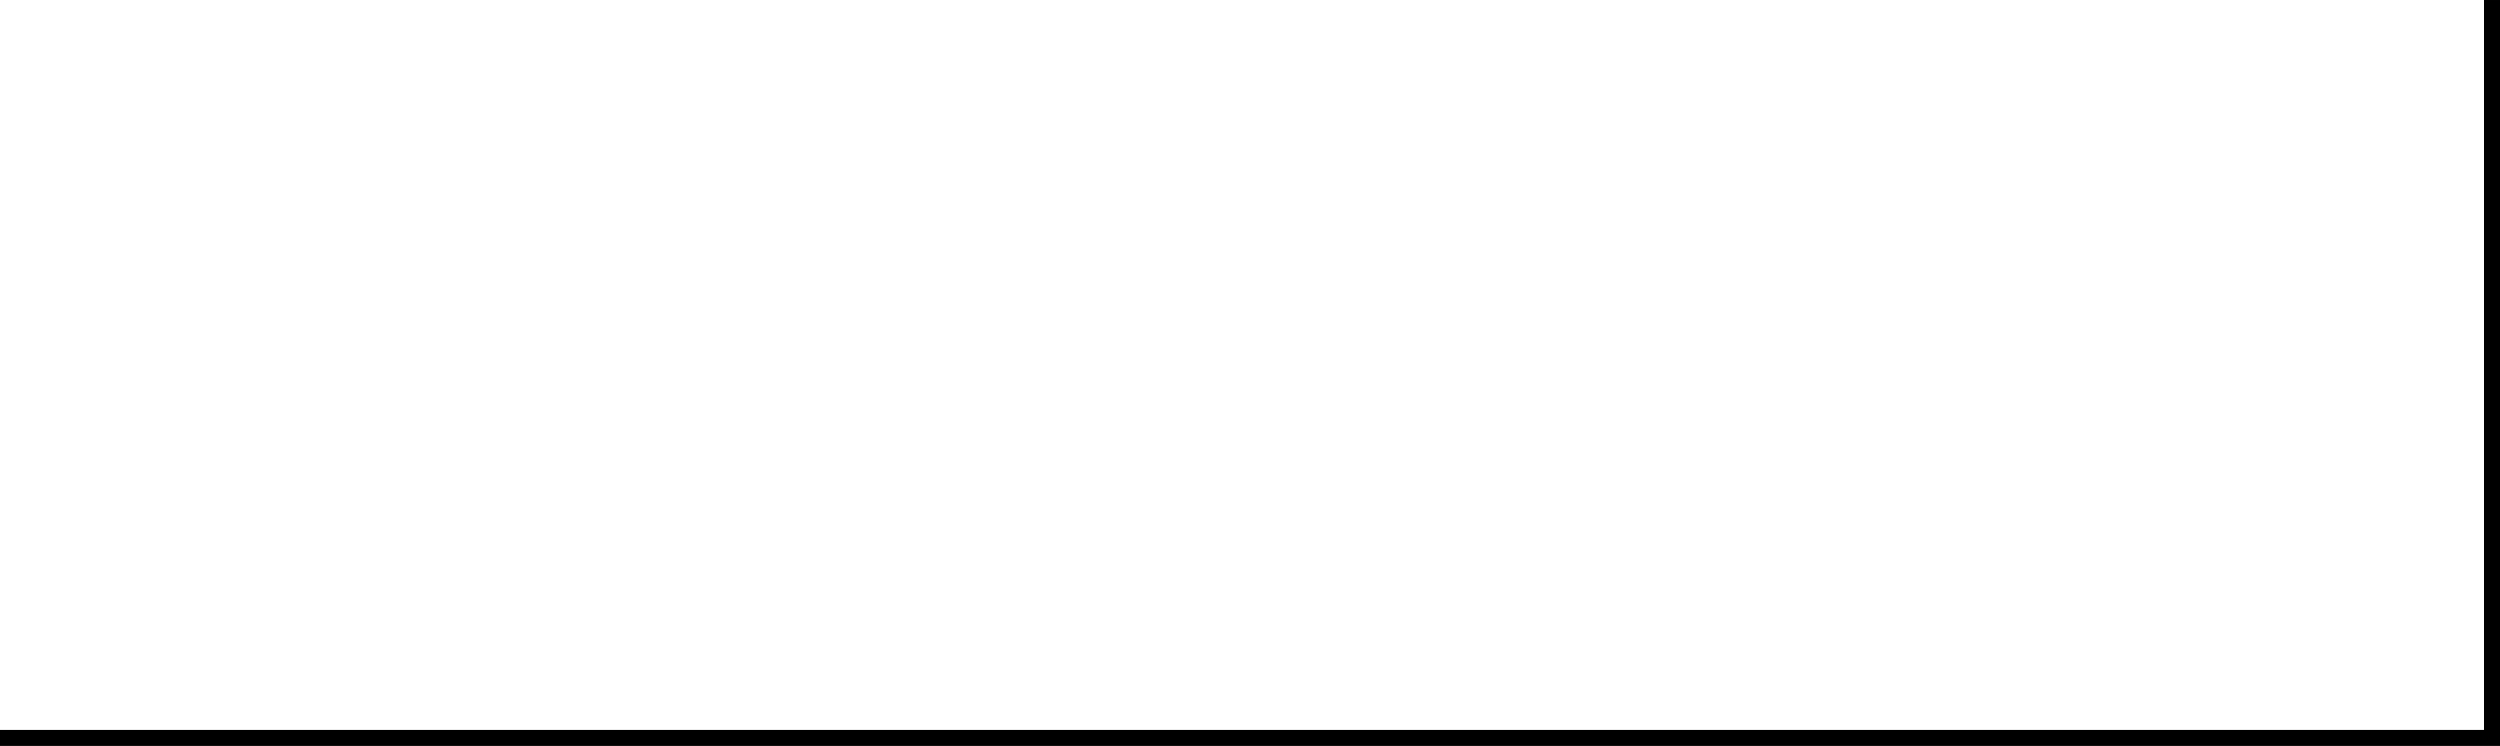
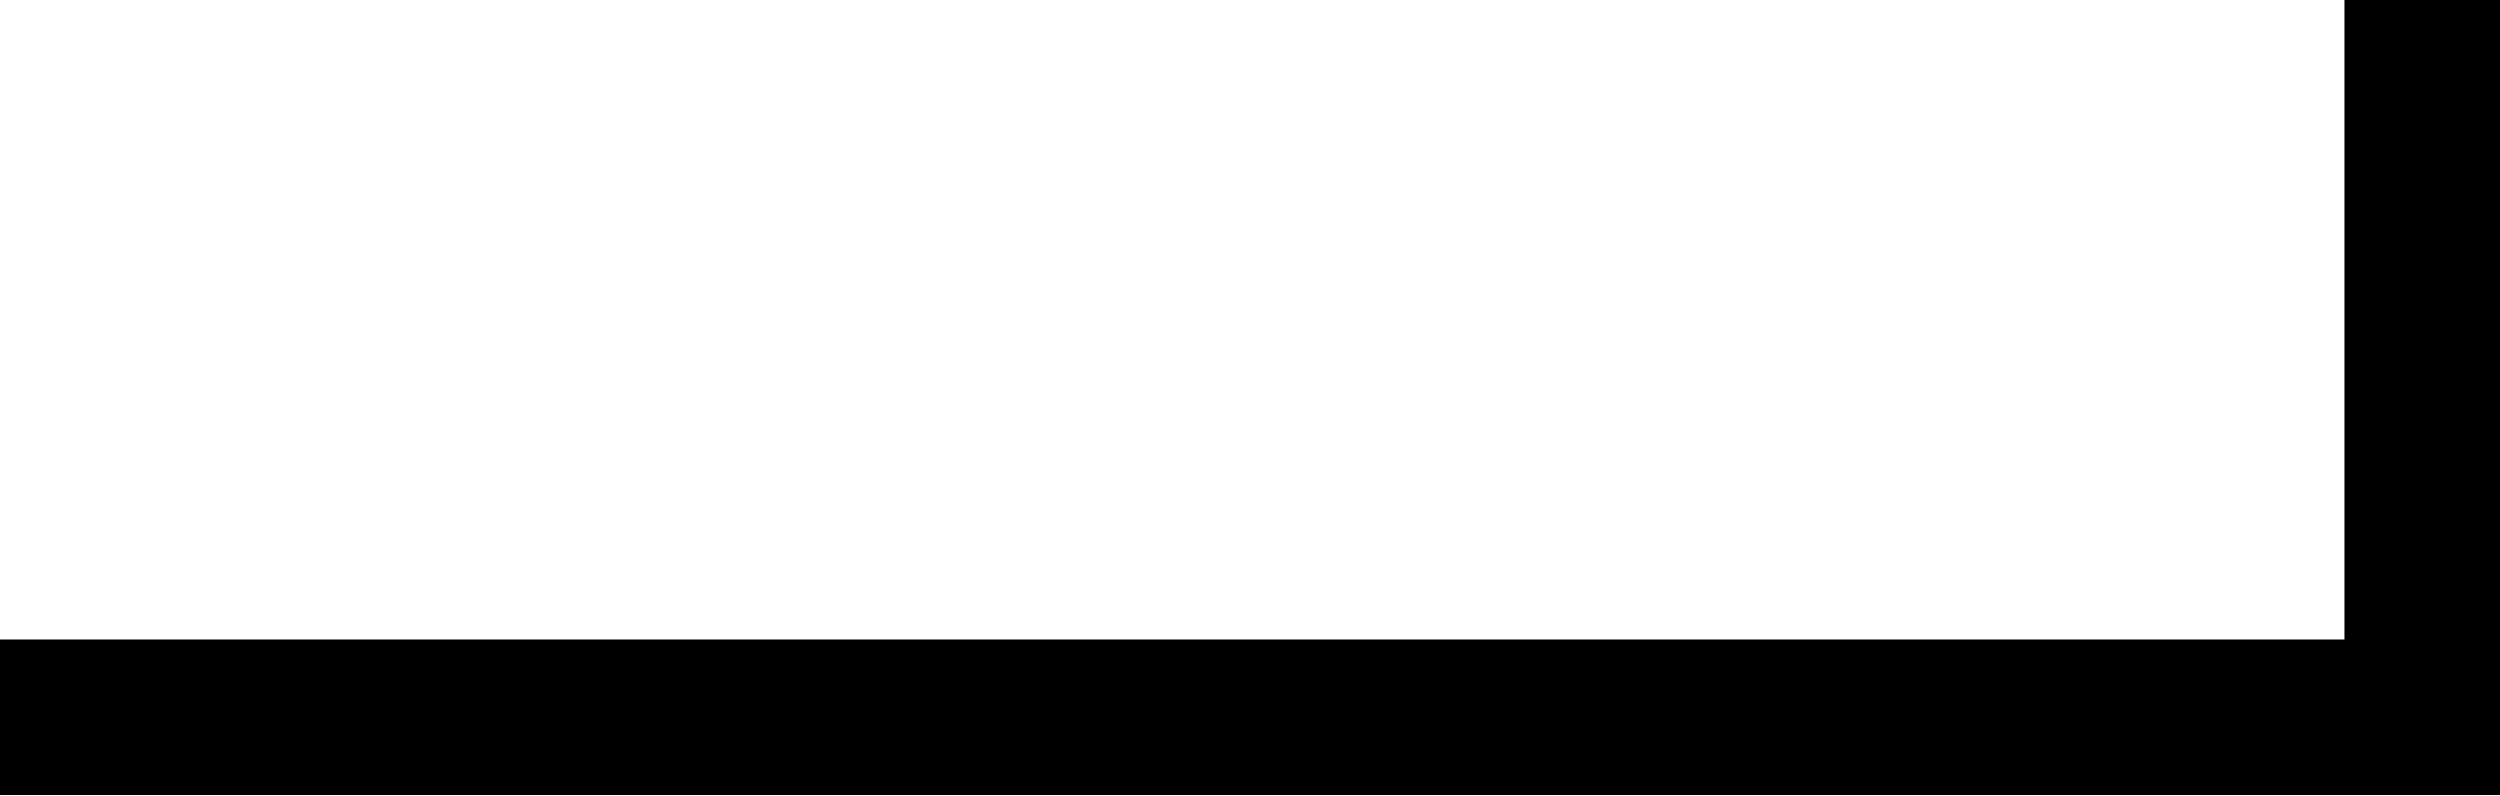
- <svg xmlns="http://www.w3.org/2000/svg" width="156.226mm" height="46.613mm" viewBox="0 0 156.226 46.613" version="1.1" id="svg1013">
+ <svg xmlns="http://www.w3.org/2000/svg" width="160.726mm" height="51.113mm" viewBox="0 0 160.726 51.113" version="1.1" id="svg1013">
  <defs id="defs1007" />
  <g id="layer1" transform="translate(-16.63095,-96.67261)">
-     <path style="fill:none;fill-rule:evenodd;stroke:#000000;stroke-width:1;stroke-linecap:butt;stroke-linejoin:miter;stroke-miterlimit:4;stroke-dasharray:none;stroke-opacity:1" d="M 16.631,142.786 H 172.357 V 96.673" id="path1017" />
+     <path style="fill:none;fill-rule:evenodd;stroke:#000000;stroke-width:10;stroke-linecap:butt;stroke-linejoin:miter;stroke-miterlimit:4;stroke-dasharray:none;stroke-opacity:1" d="M 16.631,142.786 H 172.357 V 96.673" id="path1017" />
  </g>
</svg>
